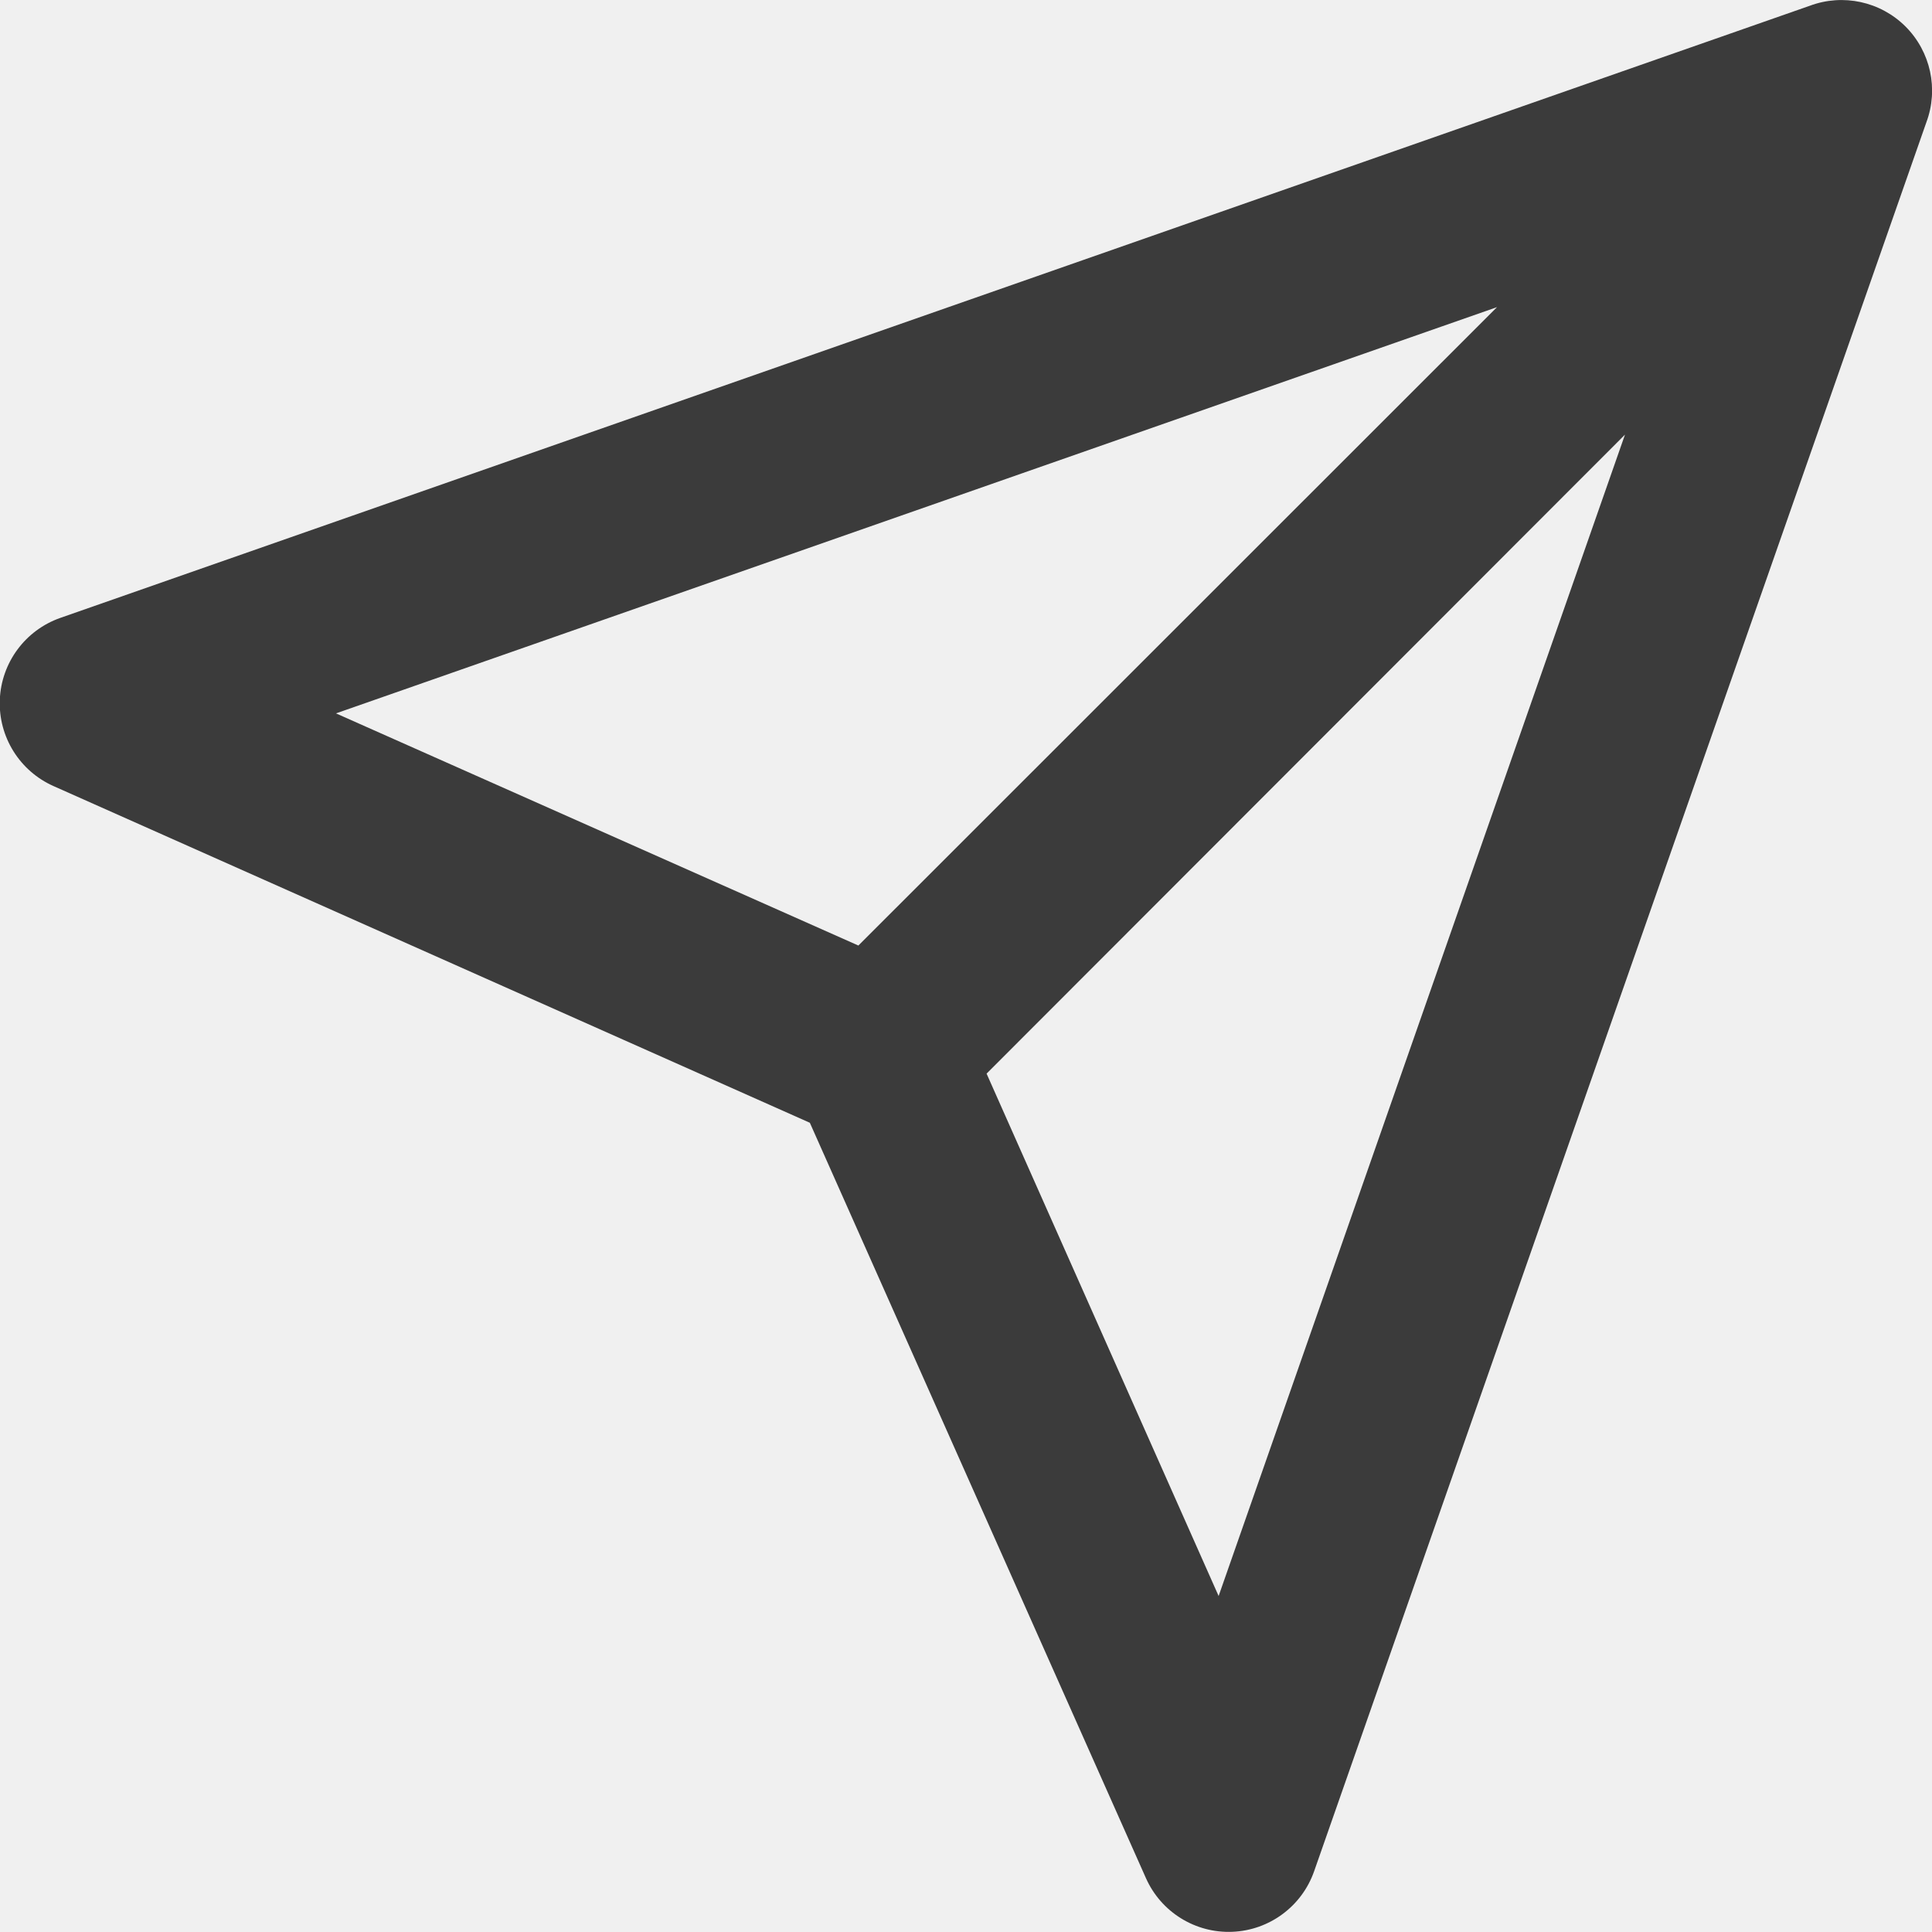
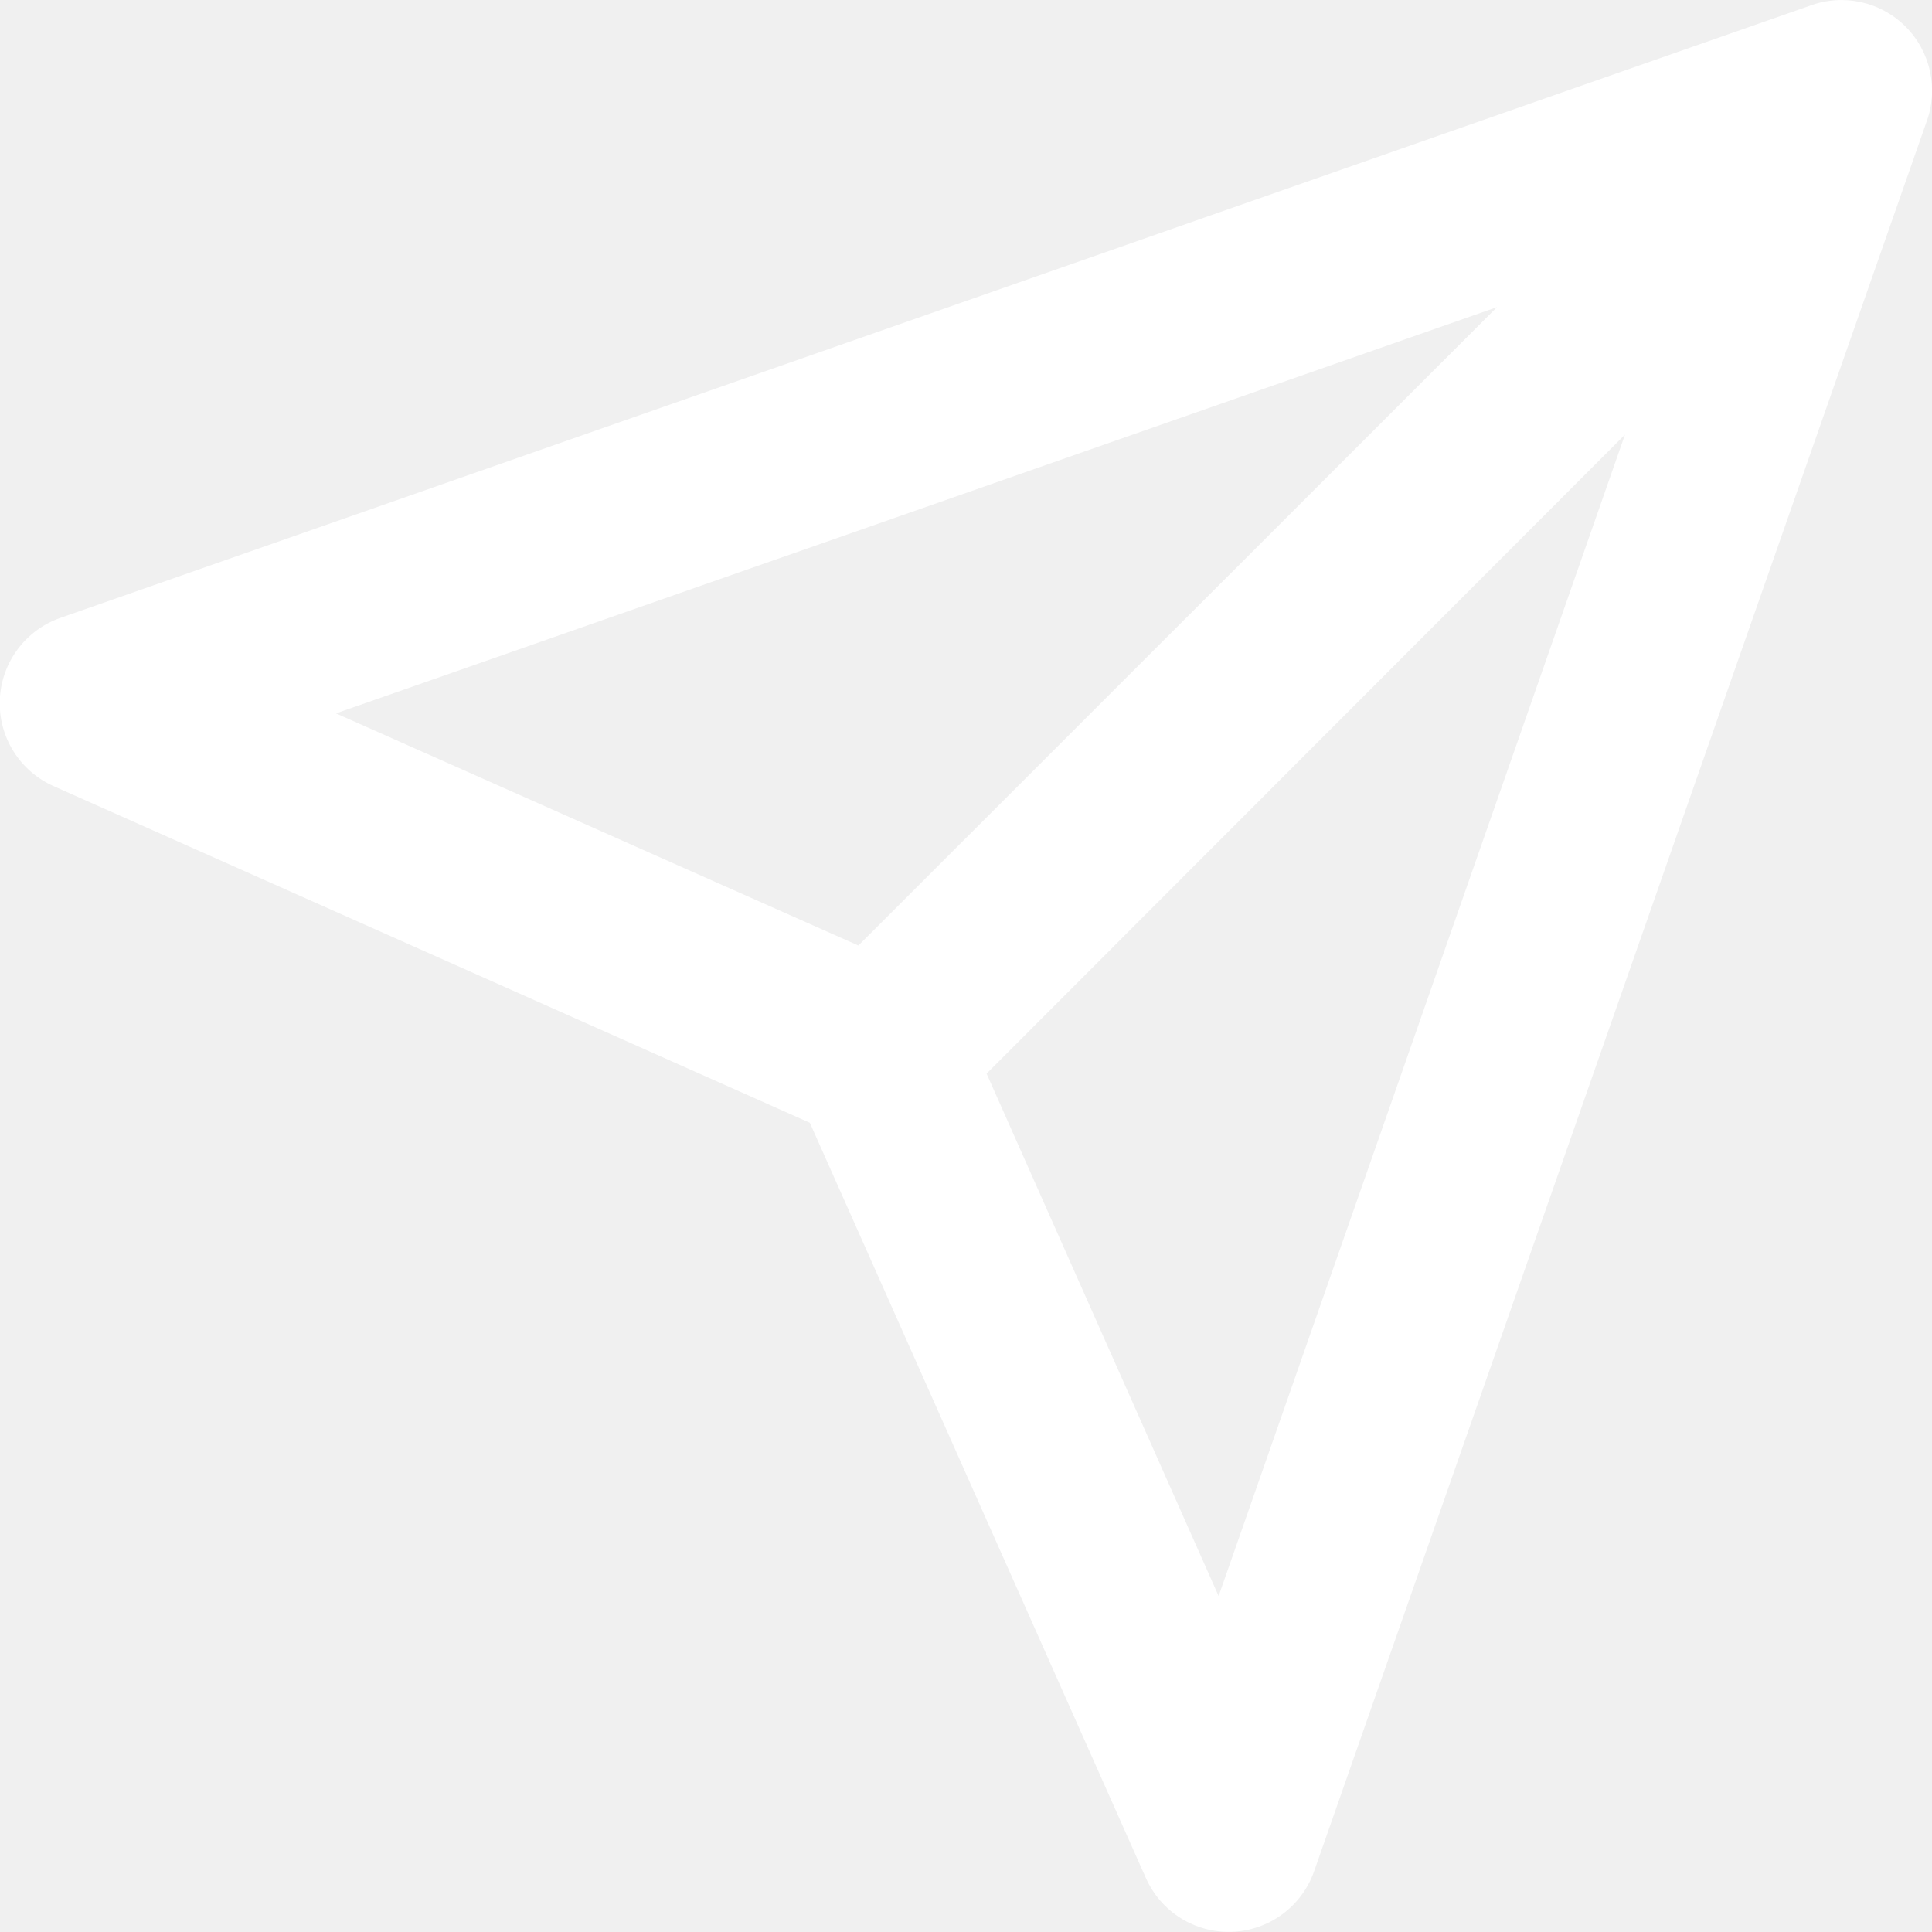
<svg xmlns="http://www.w3.org/2000/svg" id="Send" width="16.003" height="16.003" viewBox="0 0 16.003 16.003">
  <defs>
    <style>
      .cls-1 {
-         fill: #3b3b3b;
+         fill: #fff;
        fill-rule: evenodd;
      }
    </style>
  </defs>
  <path id="Send-2" data-name="Send" class="cls-1" d="M17.784,2.22a.751.751,0,0,1,.172.794L12.885,17.5a.75.75,0,0,1-1.393.057L8.708,11.3,2.445,8.512A.75.75,0,0,1,2.5,7.118L16.99,2.048a.751.751,0,0,1,.794.172ZM14.4,4.544,4.783,7.909,9.11,9.832Zm-4.228,6.349L15.46,5.6,12.094,15.22Z" transform="translate(-2 -2)" />
</svg>
